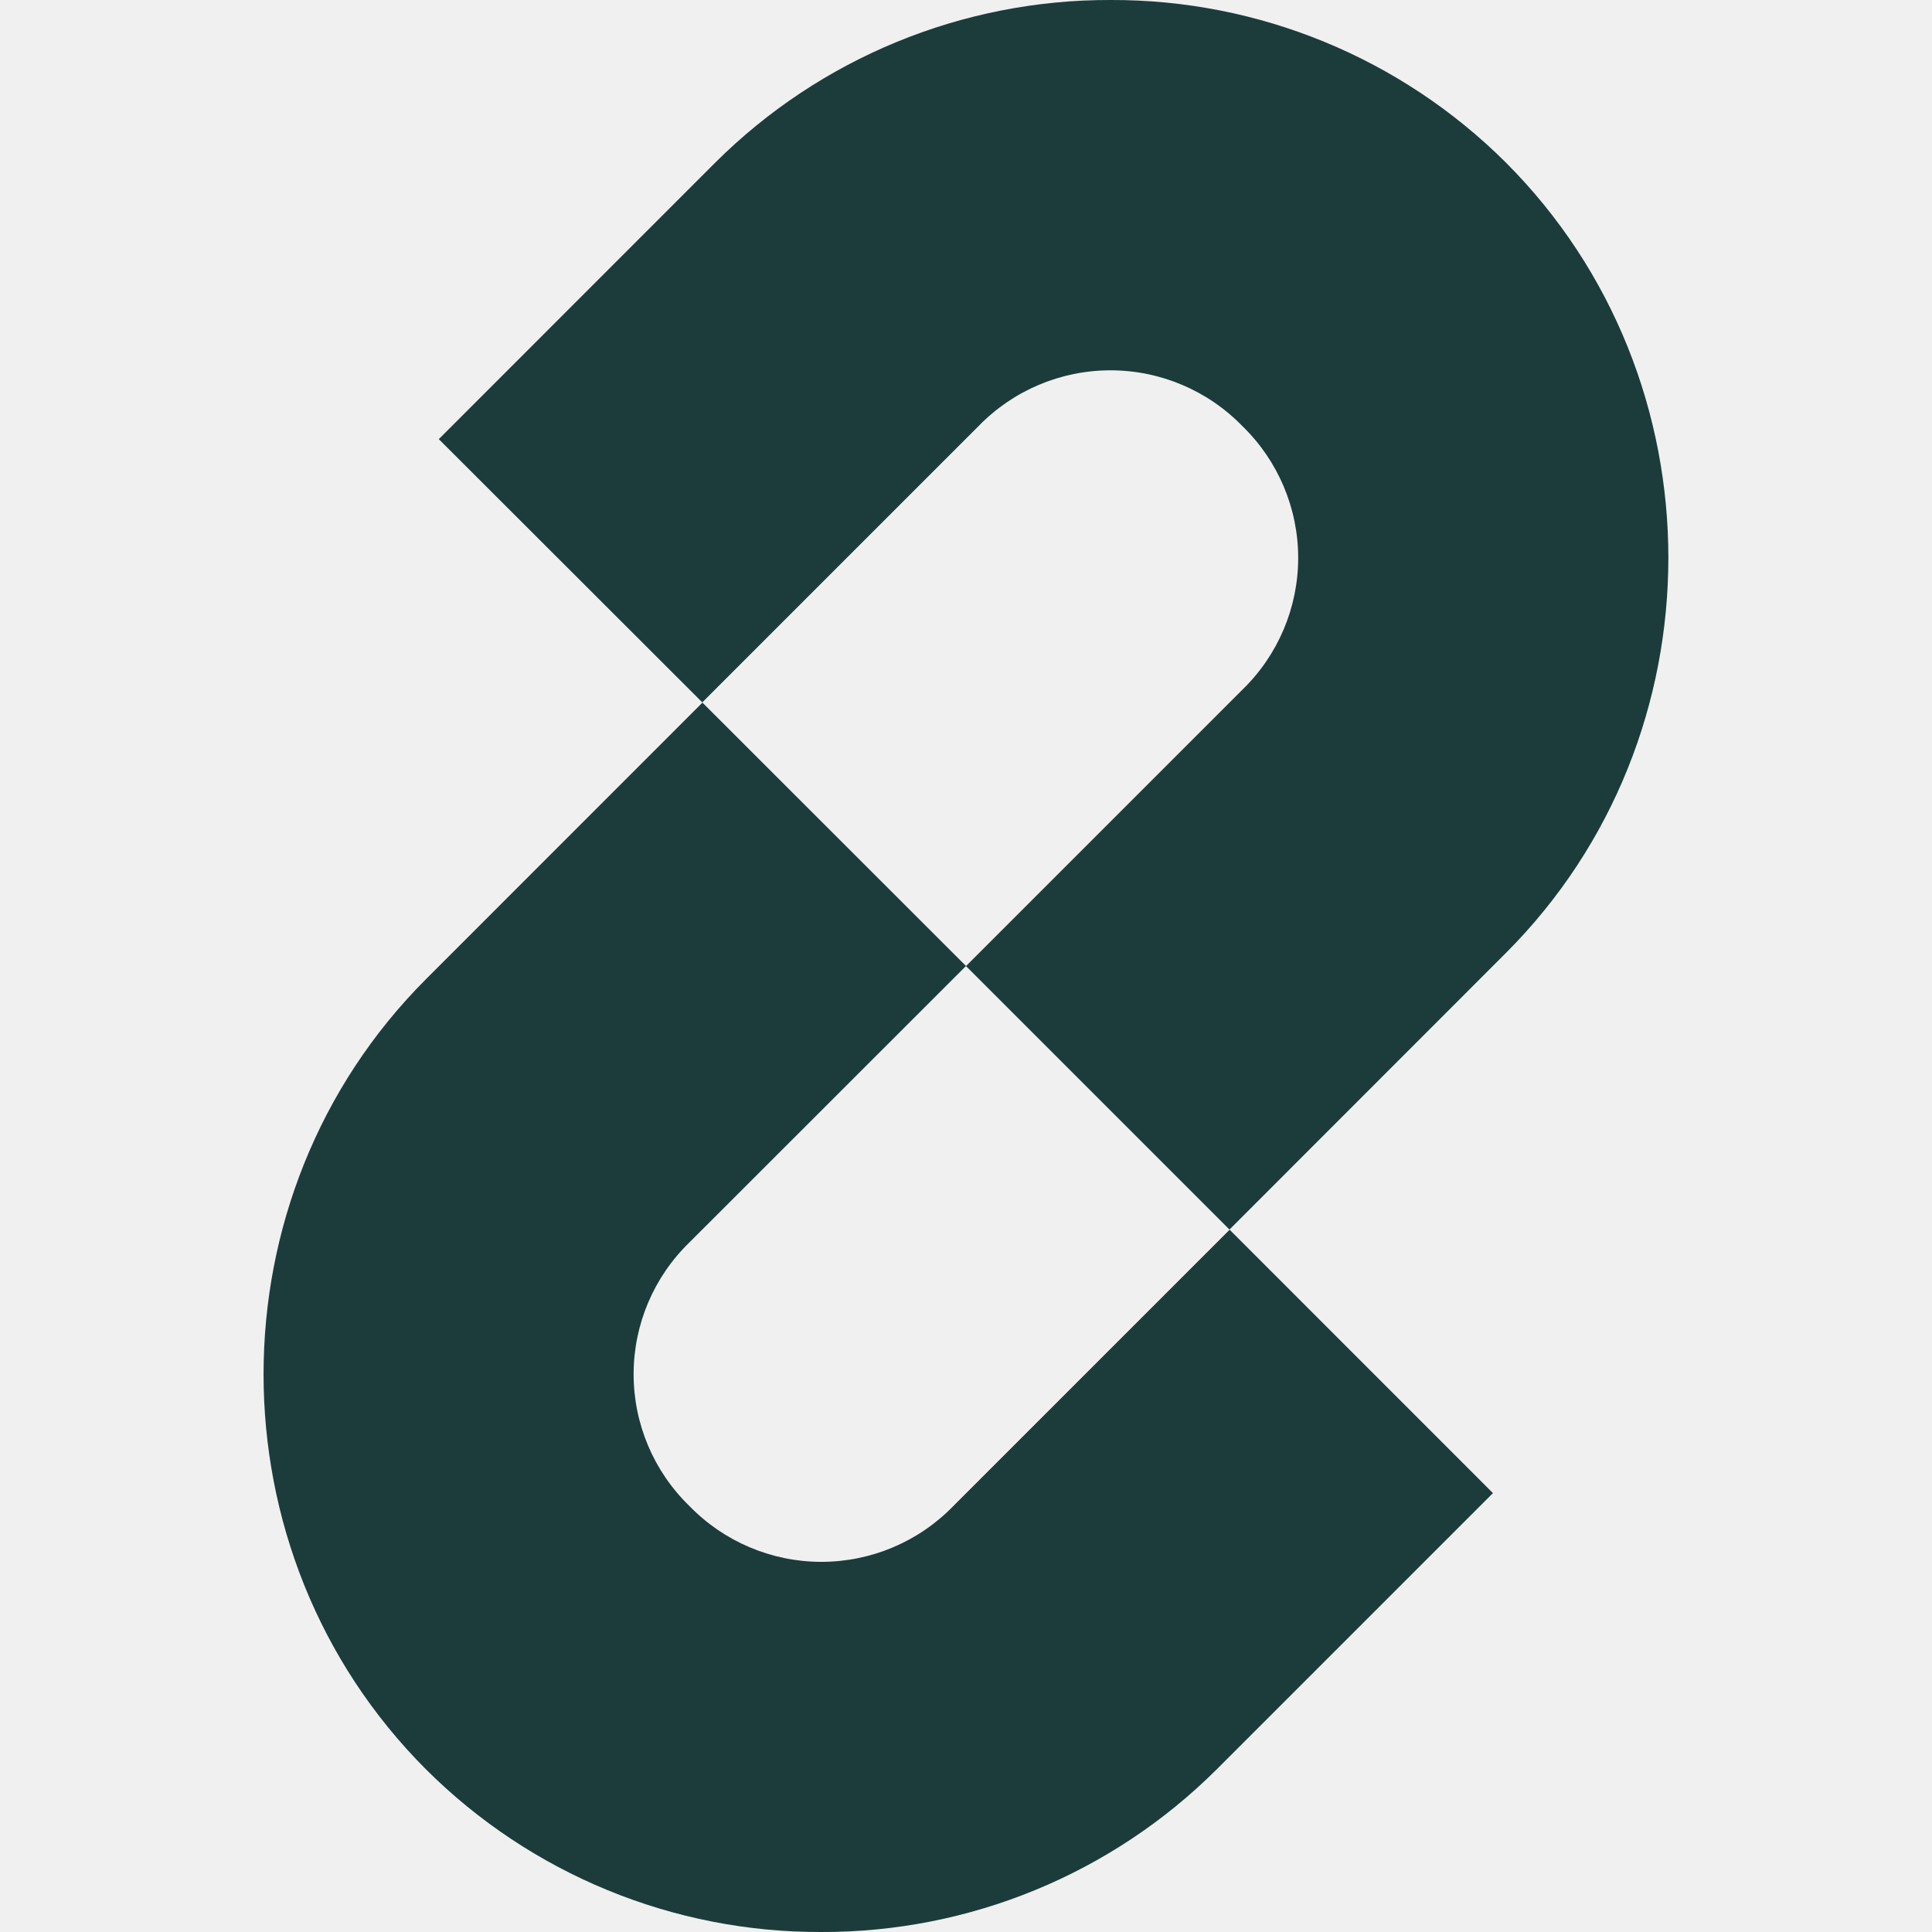
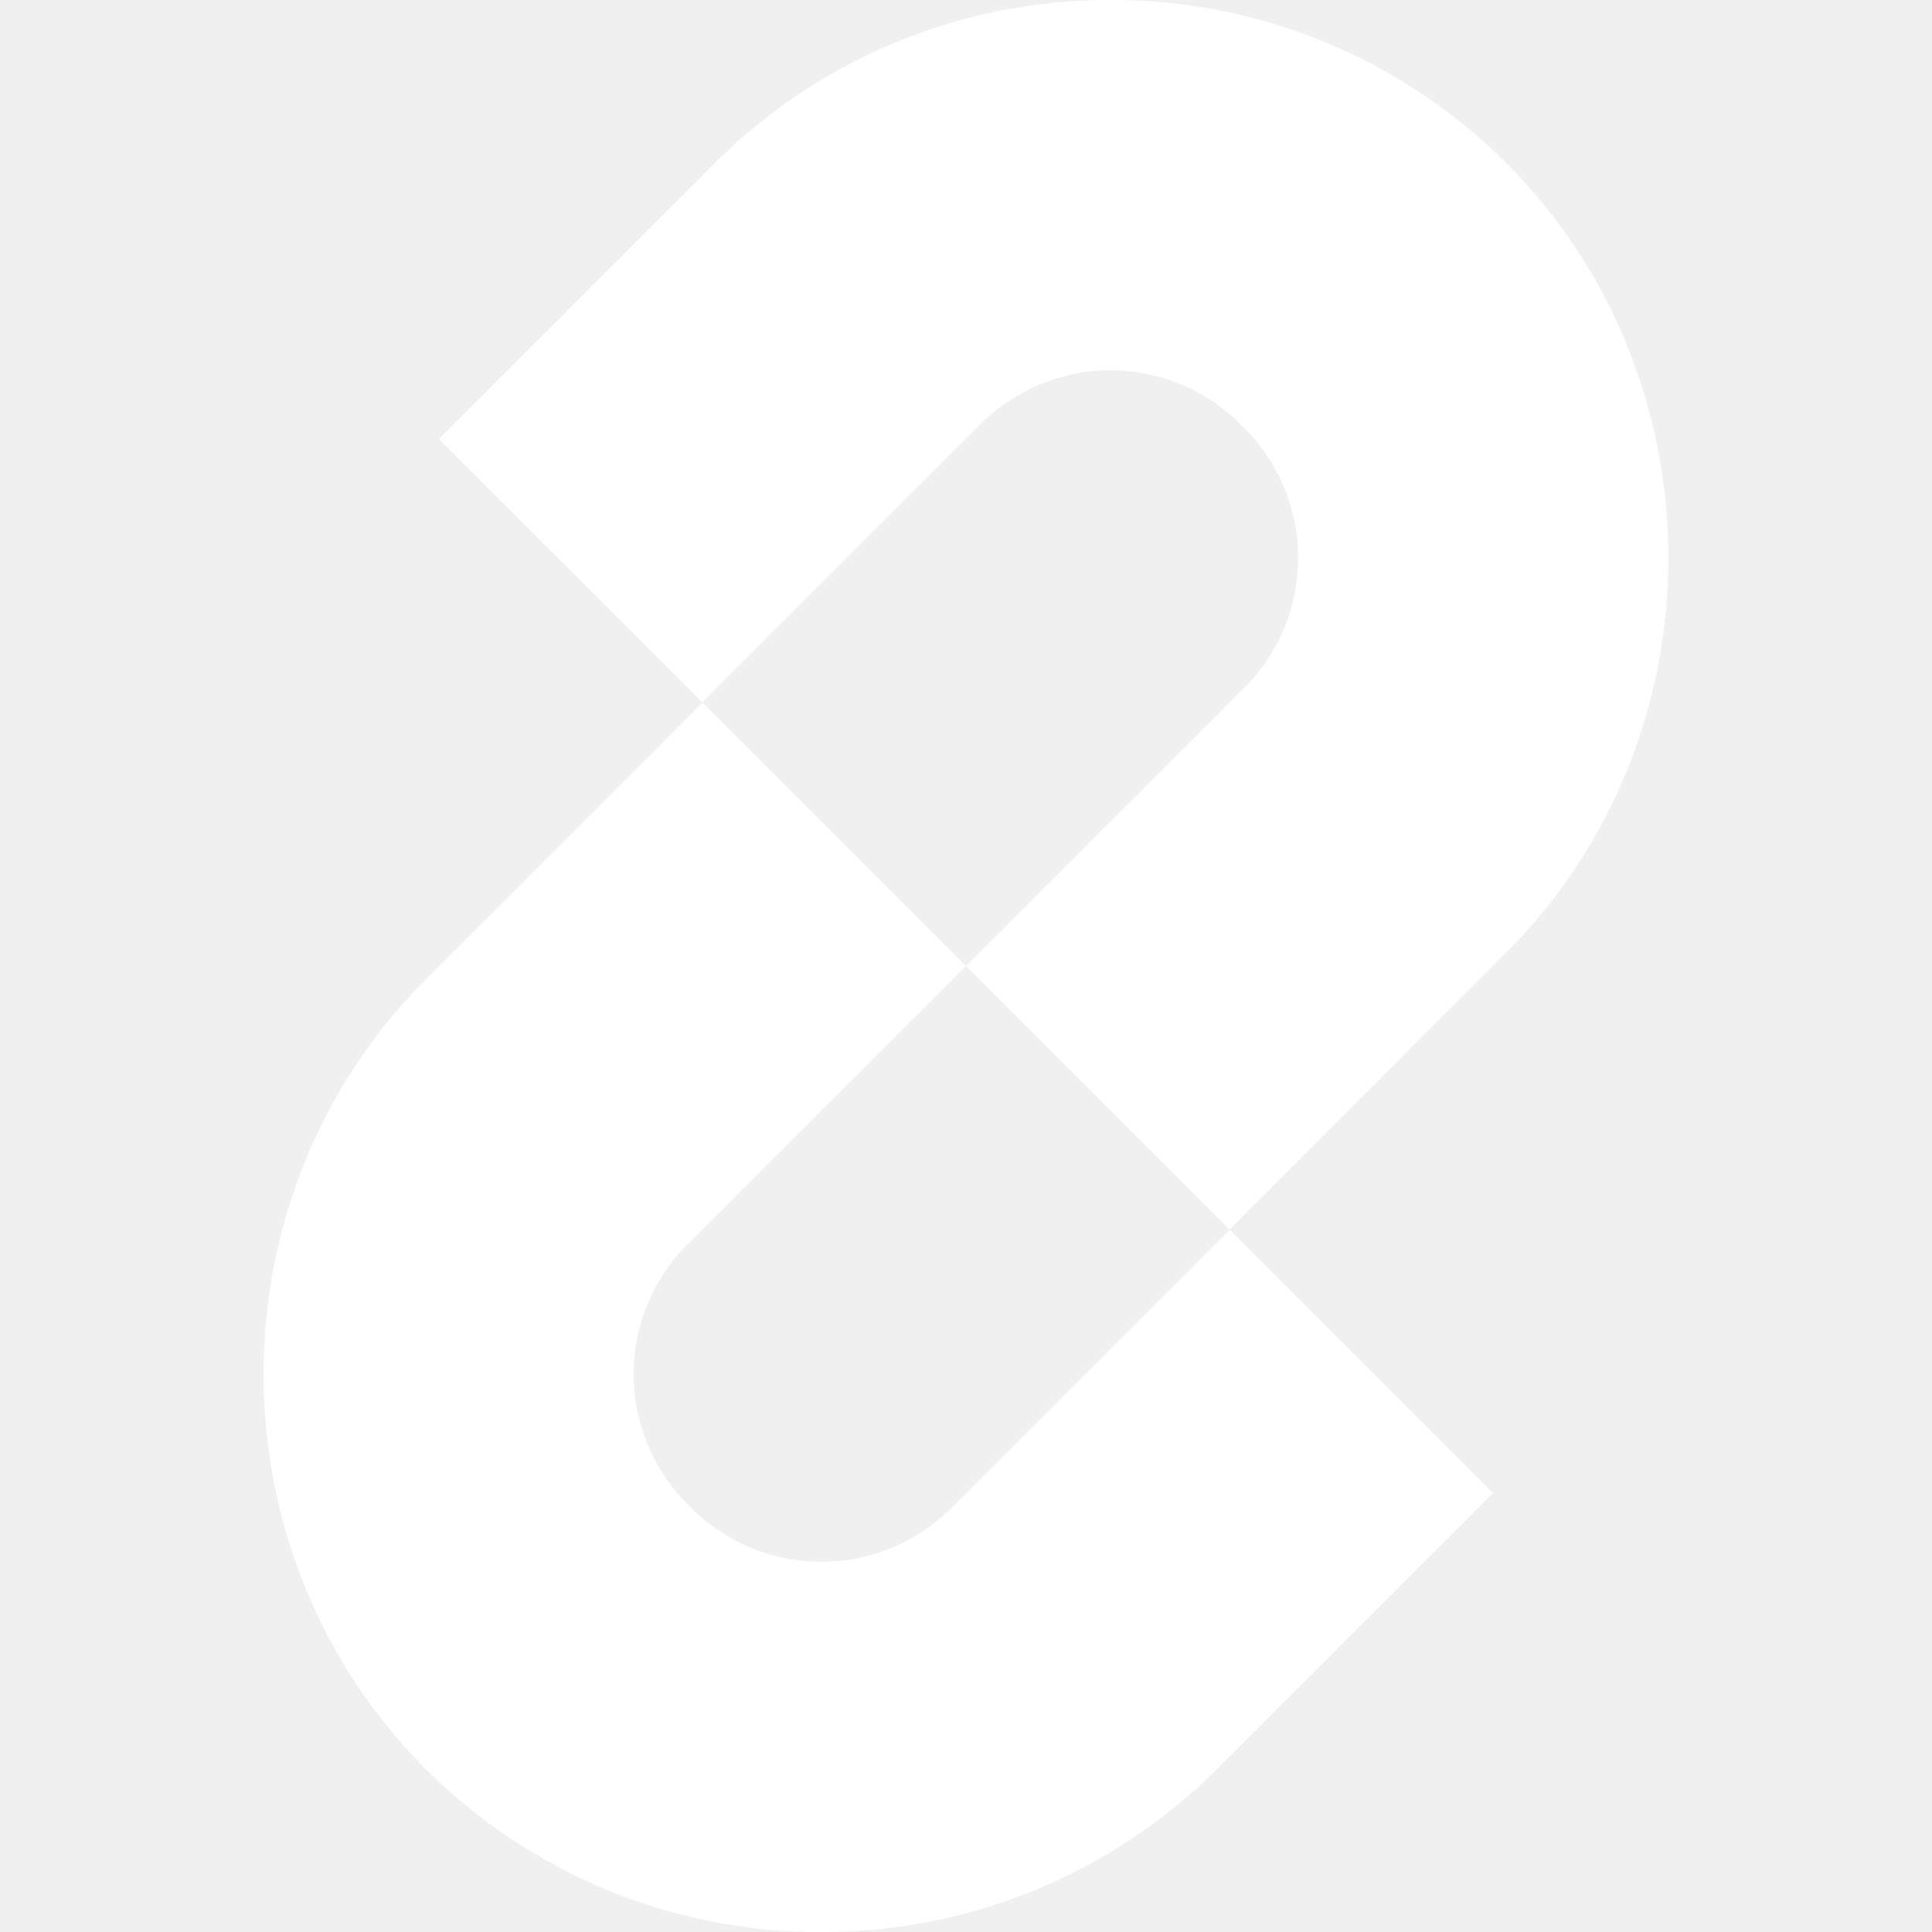
- <svg xmlns="http://www.w3.org/2000/svg" fill="#1C3C3C" role="img" viewBox="0 0 24 24">
+ <svg xmlns="http://www.w3.org/2000/svg" fill="#ffffff" role="img" viewBox="0 0 24 24">
  <path d="M13.796 0a6.93 6.93 0 0 0-4.91 2.019L5.451 5.455l3.273 3.27 3.432-3.432a2.284 2.284 0 0 1 3.277 0 2.28 2.28 0 0 1 0 3.275L12 12.001l3.273 3.273 3.433-3.435c2.692-2.692 2.692-7.127 0-9.82A6.92 6.92 0 0 0 13.796 0m-5.07 8.728-3.433 3.434c-2.692 2.693-2.692 7.126 0 9.819A6.92 6.92 0 0 0 10.203 24a6.93 6.93 0 0 0 4.911-2.02l3.432-3.432-3.271-3.272-3.433 3.433a2.284 2.284 0 0 1-3.277 0 2.28 2.28 0 0 1 0-3.276L12 12z" />
</svg>
